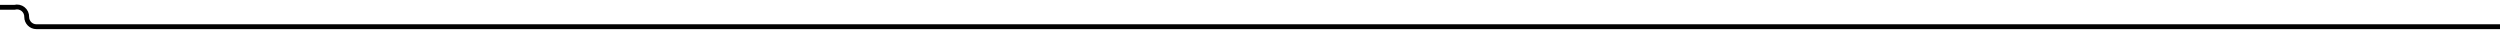
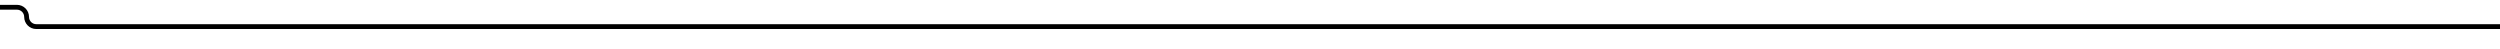
- <svg xmlns="http://www.w3.org/2000/svg" version="1.1" width="515px" height="10px" preserveAspectRatio="xMinYMid meet" viewBox="993 248  515 8">
-   <path d="M 490 248.5  L 996 248.5  A 2 2 0 0 1 998.5 250.5 A 2 2 0 0 0 1000.5 252.5 L 1508 252.5  " stroke-width="1" stroke="#000000" fill="none" />
-   <path d="M 492 245.5  A 3 3 0 0 0 489 248.5 A 3 3 0 0 0 492 251.5 A 3 3 0 0 0 495 248.5 A 3 3 0 0 0 492 245.5 Z " fill-rule="nonzero" fill="#000000" stroke="none" />
+ <svg xmlns="http://www.w3.org/2000/svg" version="1.1" width="517px" height="10px" preserveAspectRatio="xMinYMid meet" viewBox="991 248  517 8">
+   <path d="M 485 248.5  L 994.5 248.5  A 2 2 0 0 1 996.5 250.5 A 2 2 0 0 0 998.5 252.5 L 1508 252.5  " stroke-width="1" stroke="#000000" fill="none" />
+   <path d="M 487 245.5  A 3 3 0 0 0 484 248.5 A 3 3 0 0 0 487 251.5 A 3 3 0 0 0 490 248.5 A 3 3 0 0 0 487 245.5 Z " fill-rule="nonzero" fill="#000000" stroke="none" />
</svg>
